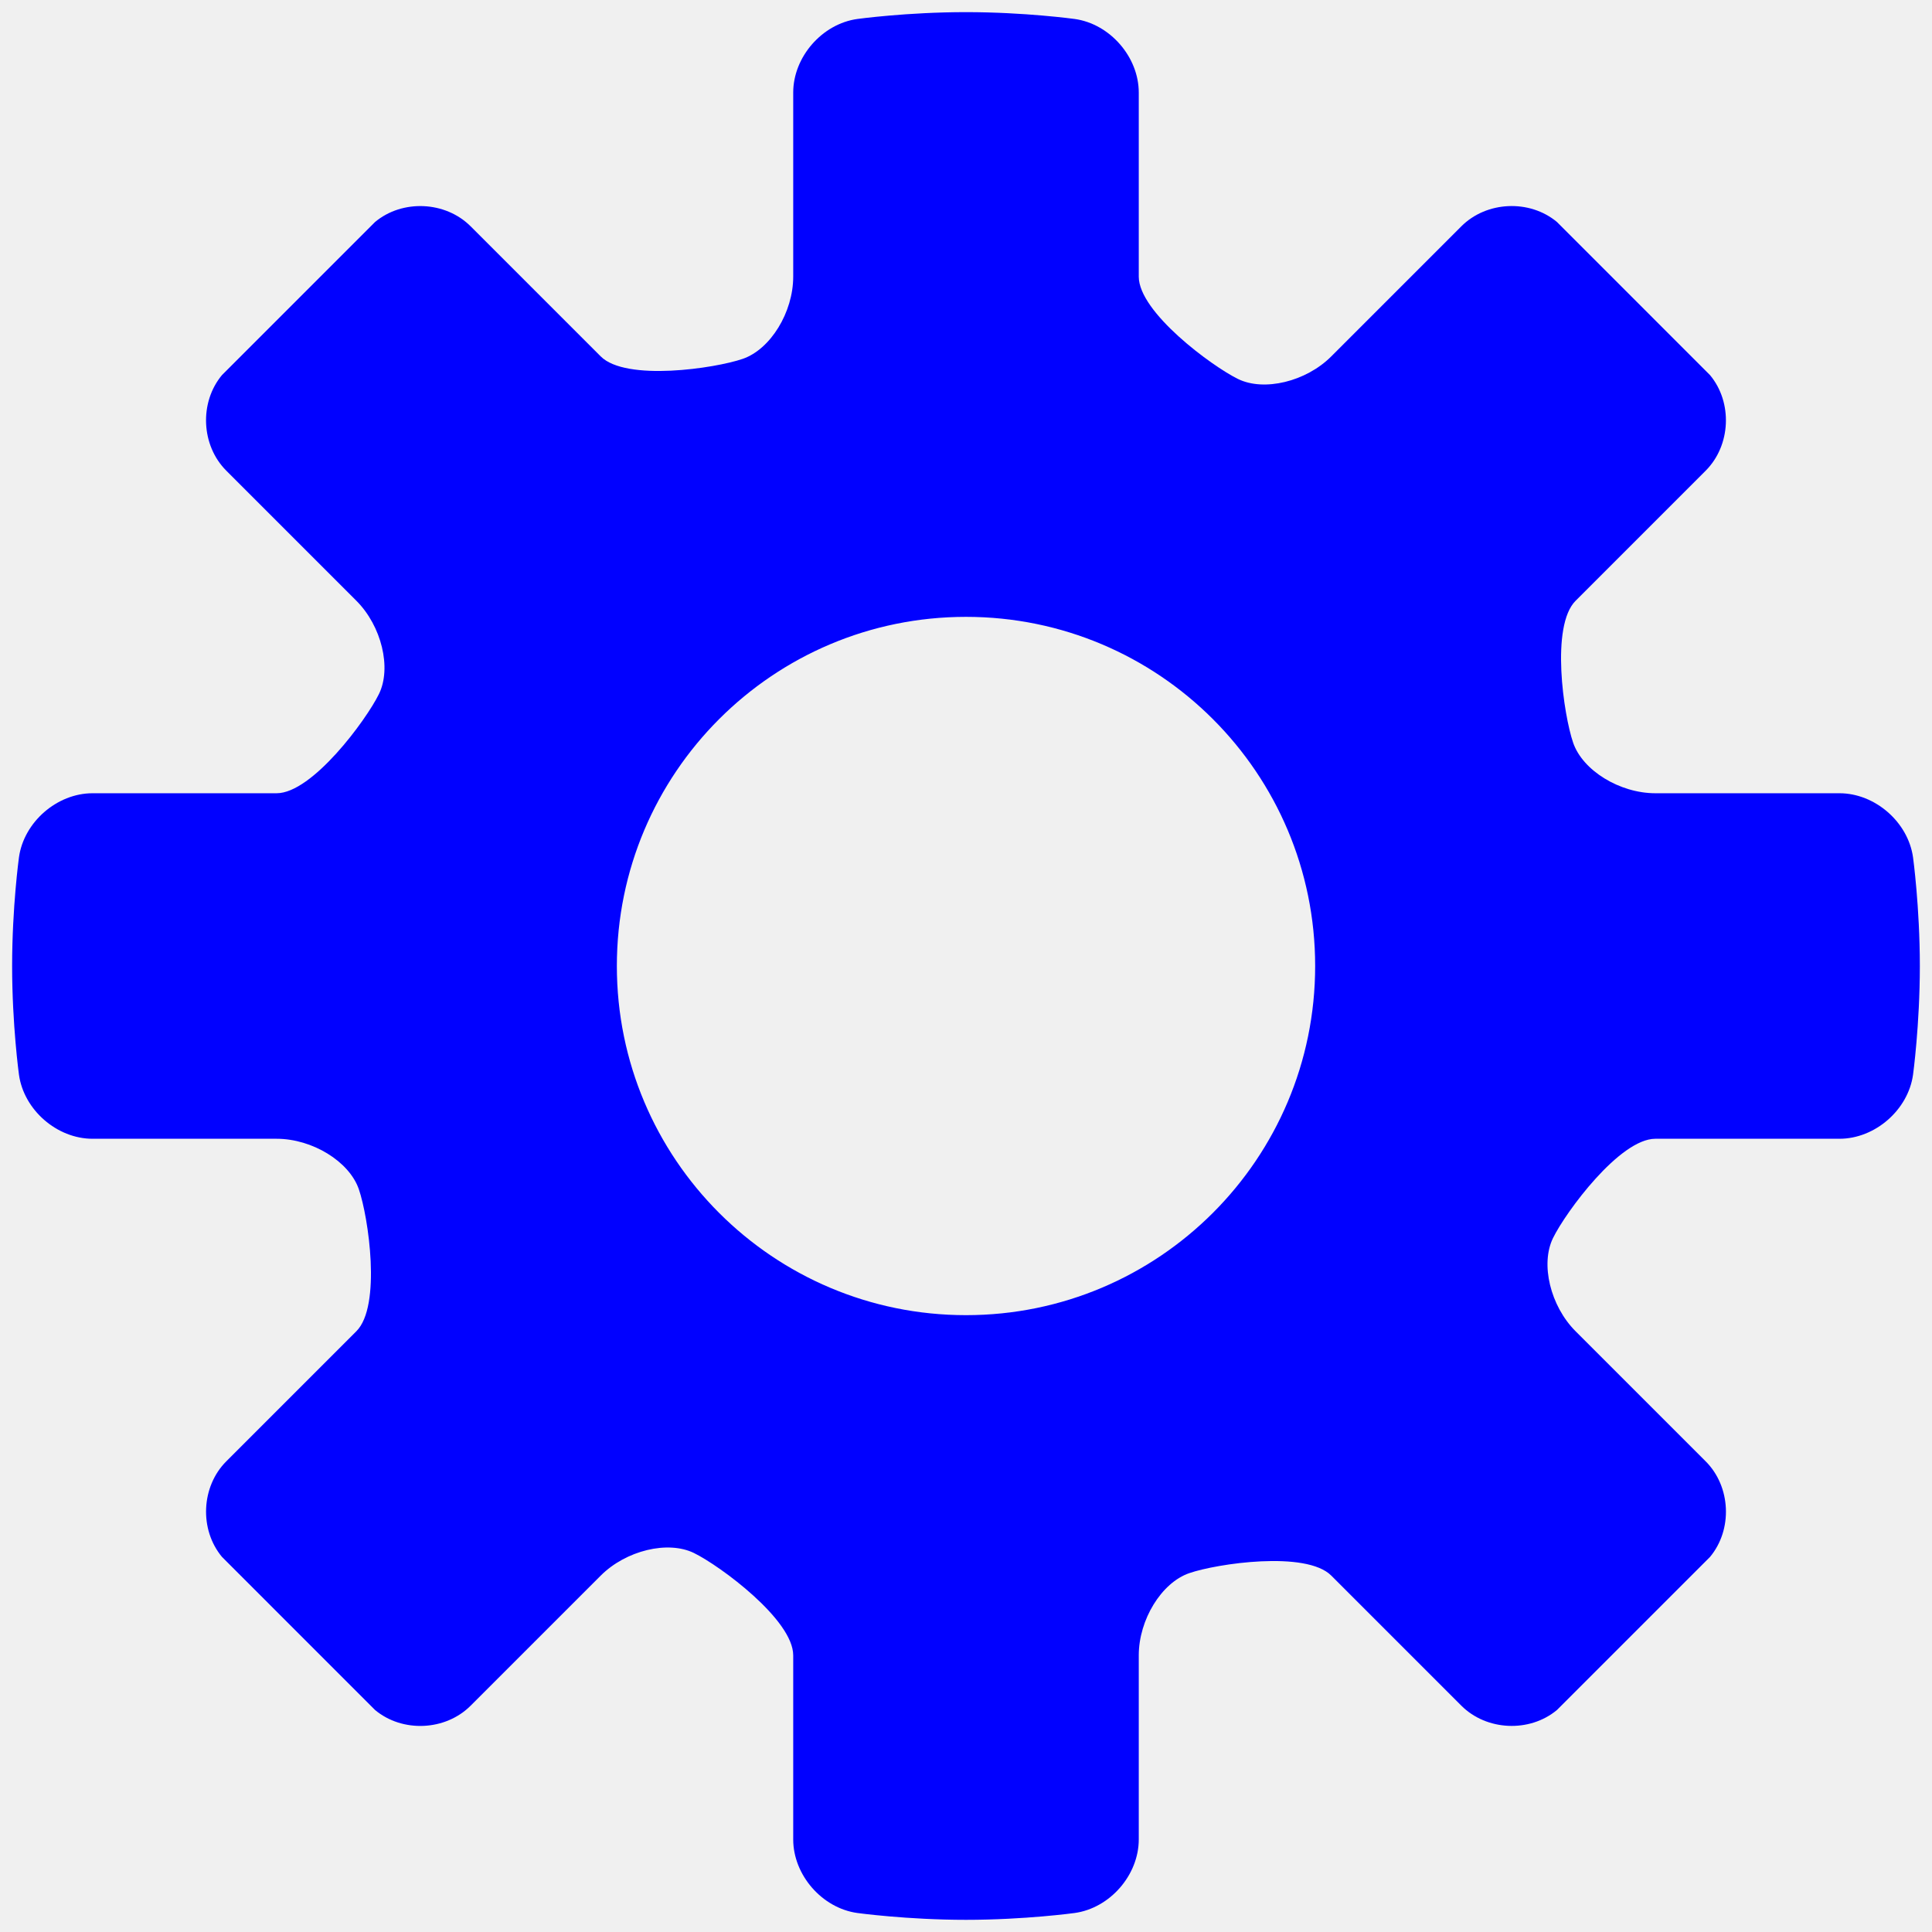
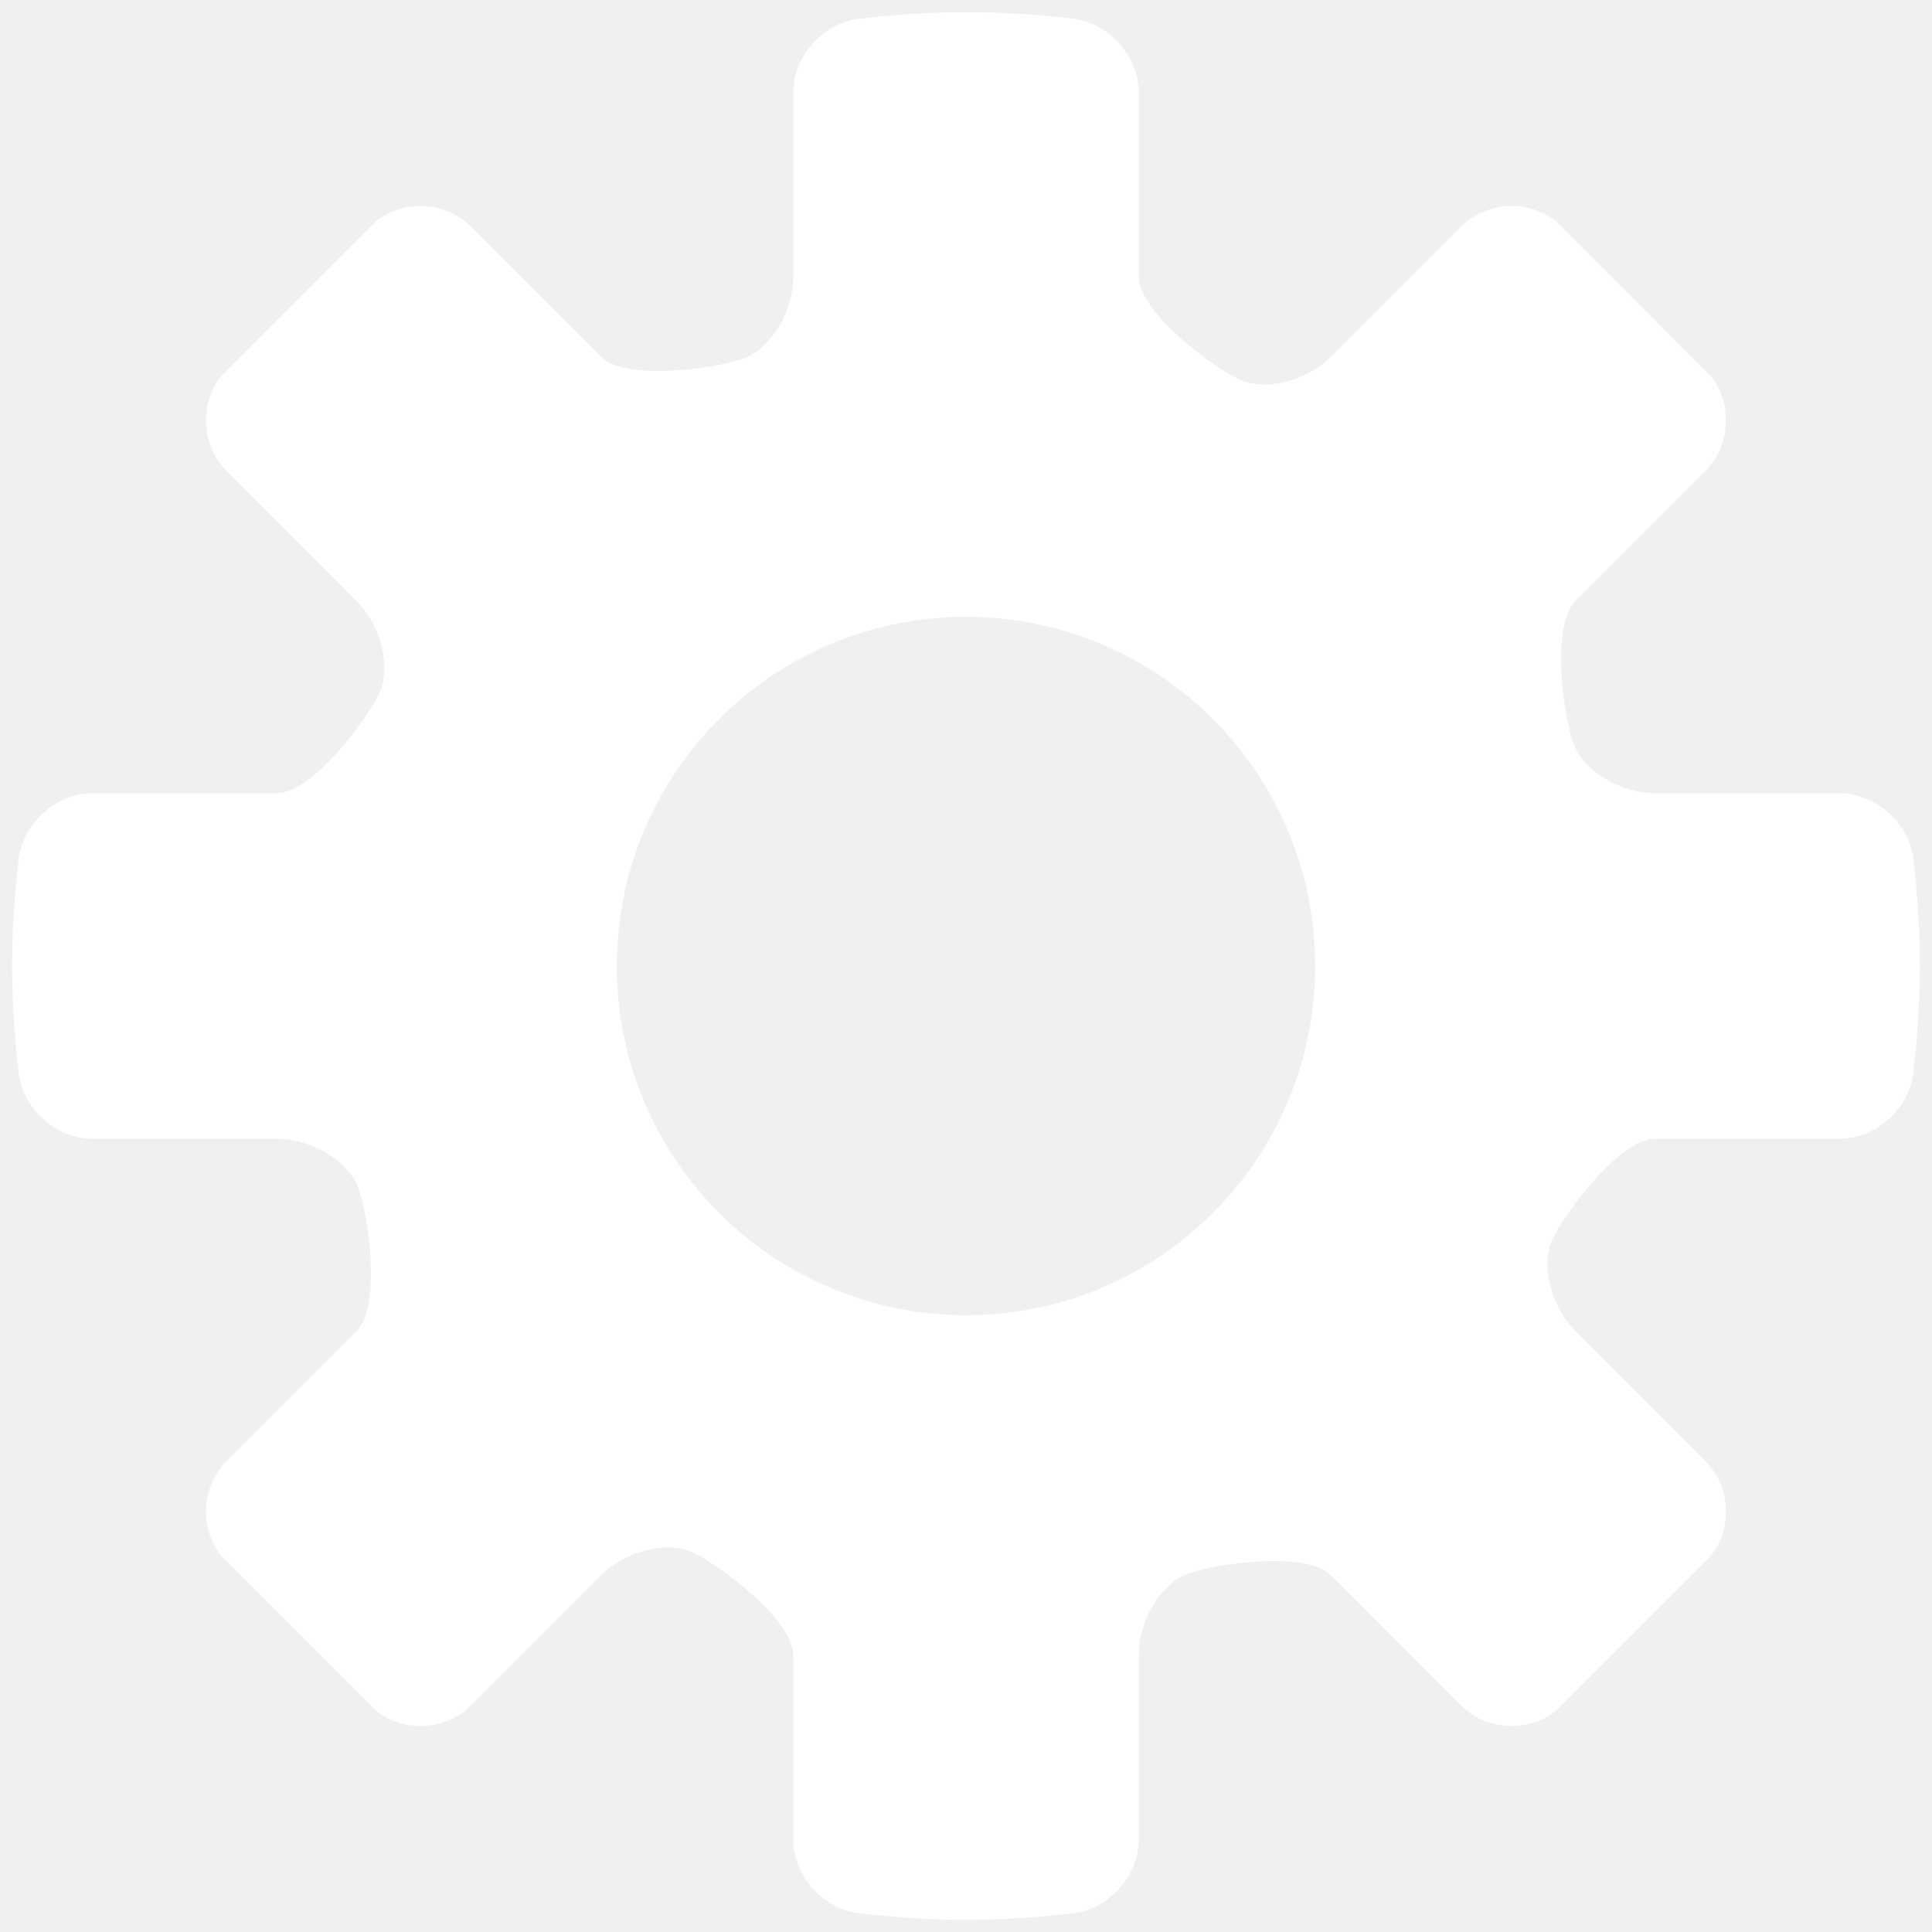
<svg xmlns="http://www.w3.org/2000/svg" id="icon-gear" x="0px" y="0px" viewBox="0 0 120 120" xml:space="preserve">
-   <path fill="#0101ff" d="M114.251,70.731c2.211,0,4.271-1.793,4.572-3.985c0,0,0.422-3.081,0.422-6.745s-0.422-6.745-0.422-6.745         c-0.304-2.193-2.361-3.986-4.572-3.986h-11.433c-2.214,0-4.512-1.411-5.106-3.135s-1.414-7.255,0.151-8.819l8.08-8.081         c1.564-1.565,1.686-4.236,0.269-5.937l-9.507-9.51c-1.701-1.418-4.371-1.298-5.938,0.268l-8.08,8.081         c-1.564,1.566-4.173,2.196-5.793,1.402c-1.62-0.794-6.163-4.143-6.163-6.356V5.75c0-2.213-1.794-4.271-3.985-4.572         c0,0-3.081-0.424-6.745-0.424s-6.745,0.424-6.745,0.424c-2.193,0.301-3.988,2.359-3.988,4.572v11.433         c0,2.213-1.41,4.511-3.135,5.106c-1.725,0.595-7.255,1.414-8.82-0.151l-8.081-8.081c-1.565-1.565-4.236-1.686-5.936-0.269         l-9.509,9.509c-1.418,1.701-1.298,4.371,0.268,5.937l8.08,8.081c1.565,1.565,2.197,4.172,1.402,5.792         c-0.795,1.62-4.143,6.163-6.356,6.163H5.75c-2.213,0-4.271,1.794-4.573,3.986c0,0-0.424,3.081-0.424,6.744         c0,3.665,0.424,6.744,0.424,6.744c0.301,2.194,2.359,3.987,4.573,3.987h11.433c2.213,0,4.511,1.409,5.105,3.135         c0.595,1.725,1.414,7.254-0.152,8.818l-8.08,8.081c-1.565,1.565-1.686,4.236-0.268,5.938l9.508,9.509         c1.701,1.417,4.37,1.299,5.936-0.269l8.081-8.08c1.565-1.564,4.172-2.195,5.793-1.401c1.621,0.794,6.162,4.143,6.162,6.355v11.433         c0,2.212,1.794,4.27,3.988,4.57c0,0,3.08,0.424,6.745,0.424c3.665,0,6.745-0.424,6.745-0.424c2.193-0.301,3.985-2.358,3.985-4.57         v-11.433c0-2.213,1.411-4.512,3.136-5.106c1.726-0.595,7.256-1.413,8.82,0.151l8.08,8.081c1.565,1.563,4.236,1.686,5.938,0.268         l9.507-9.506c1.417-1.701,1.299-4.37-0.269-5.938l-8.08-8.08c-1.565-1.564-2.197-4.172-1.401-5.793         c0.794-1.62,4.143-6.163,6.355-6.163H114.251z M60,81.687c-11.977,0-21.686-9.707-21.686-21.687         c0-11.976,9.709-21.686,21.686-21.686c11.977,0,21.687,9.709,21.687,21.686C81.687,71.977,71.977,81.687,60,81.687z" />
+   <path fill="#ffffff" d="M114.251,70.731c2.211,0,4.271-1.793,4.572-3.985c0,0,0.422-3.081,0.422-6.745s-0.422-6.745-0.422-6.745         c-0.304-2.193-2.361-3.986-4.572-3.986h-11.433c-2.214,0-4.512-1.411-5.106-3.135s-1.414-7.255,0.151-8.819l8.08-8.081         c1.564-1.565,1.686-4.236,0.269-5.937l-9.507-9.51c-1.701-1.418-4.371-1.298-5.938,0.268l-8.08,8.081         c-1.564,1.566-4.173,2.196-5.793,1.402c-1.62-0.794-6.163-4.143-6.163-6.356V5.75c0-2.213-1.794-4.271-3.985-4.572         c0,0-3.081-0.424-6.745-0.424s-6.745,0.424-6.745,0.424c-2.193,0.301-3.988,2.359-3.988,4.572v11.433         c0,2.213-1.41,4.511-3.135,5.106c-1.725,0.595-7.255,1.414-8.82-0.151l-8.081-8.081c-1.565-1.565-4.236-1.686-5.936-0.269         l-9.509,9.509c-1.418,1.701-1.298,4.371,0.268,5.937l8.08,8.081c1.565,1.565,2.197,4.172,1.402,5.792         c-0.795,1.62-4.143,6.163-6.356,6.163H5.75c-2.213,0-4.271,1.794-4.573,3.986c0,0-0.424,3.081-0.424,6.744         c0,3.665,0.424,6.744,0.424,6.744c0.301,2.194,2.359,3.987,4.573,3.987h11.433c2.213,0,4.511,1.409,5.105,3.135         c0.595,1.725,1.414,7.254-0.152,8.818l-8.08,8.081c-1.565,1.565-1.686,4.236-0.268,5.938l9.508,9.509         c1.701,1.417,4.37,1.299,5.936-0.269l8.081-8.08c1.565-1.564,4.172-2.195,5.793-1.401c1.621,0.794,6.162,4.143,6.162,6.355v11.433         c0,2.212,1.794,4.27,3.988,4.57c0,0,3.08,0.424,6.745,0.424c3.665,0,6.745-0.424,6.745-0.424c2.193-0.301,3.985-2.358,3.985-4.57         v-11.433c0-2.213,1.411-4.512,3.136-5.106c1.726-0.595,7.256-1.413,8.82,0.151l8.08,8.081c1.565,1.563,4.236,1.686,5.938,0.268         l9.507-9.506c1.417-1.701,1.299-4.37-0.269-5.938l-8.08-8.08c-1.565-1.564-2.197-4.172-1.401-5.793         c0.794-1.62,4.143-6.163,6.355-6.163H114.251z M60,81.687c-11.977,0-21.686-9.707-21.686-21.687         c0-11.976,9.709-21.686,21.686-21.686c11.977,0,21.687,9.709,21.687,21.686C81.687,71.977,71.977,81.687,60,81.687z" />
</svg>
